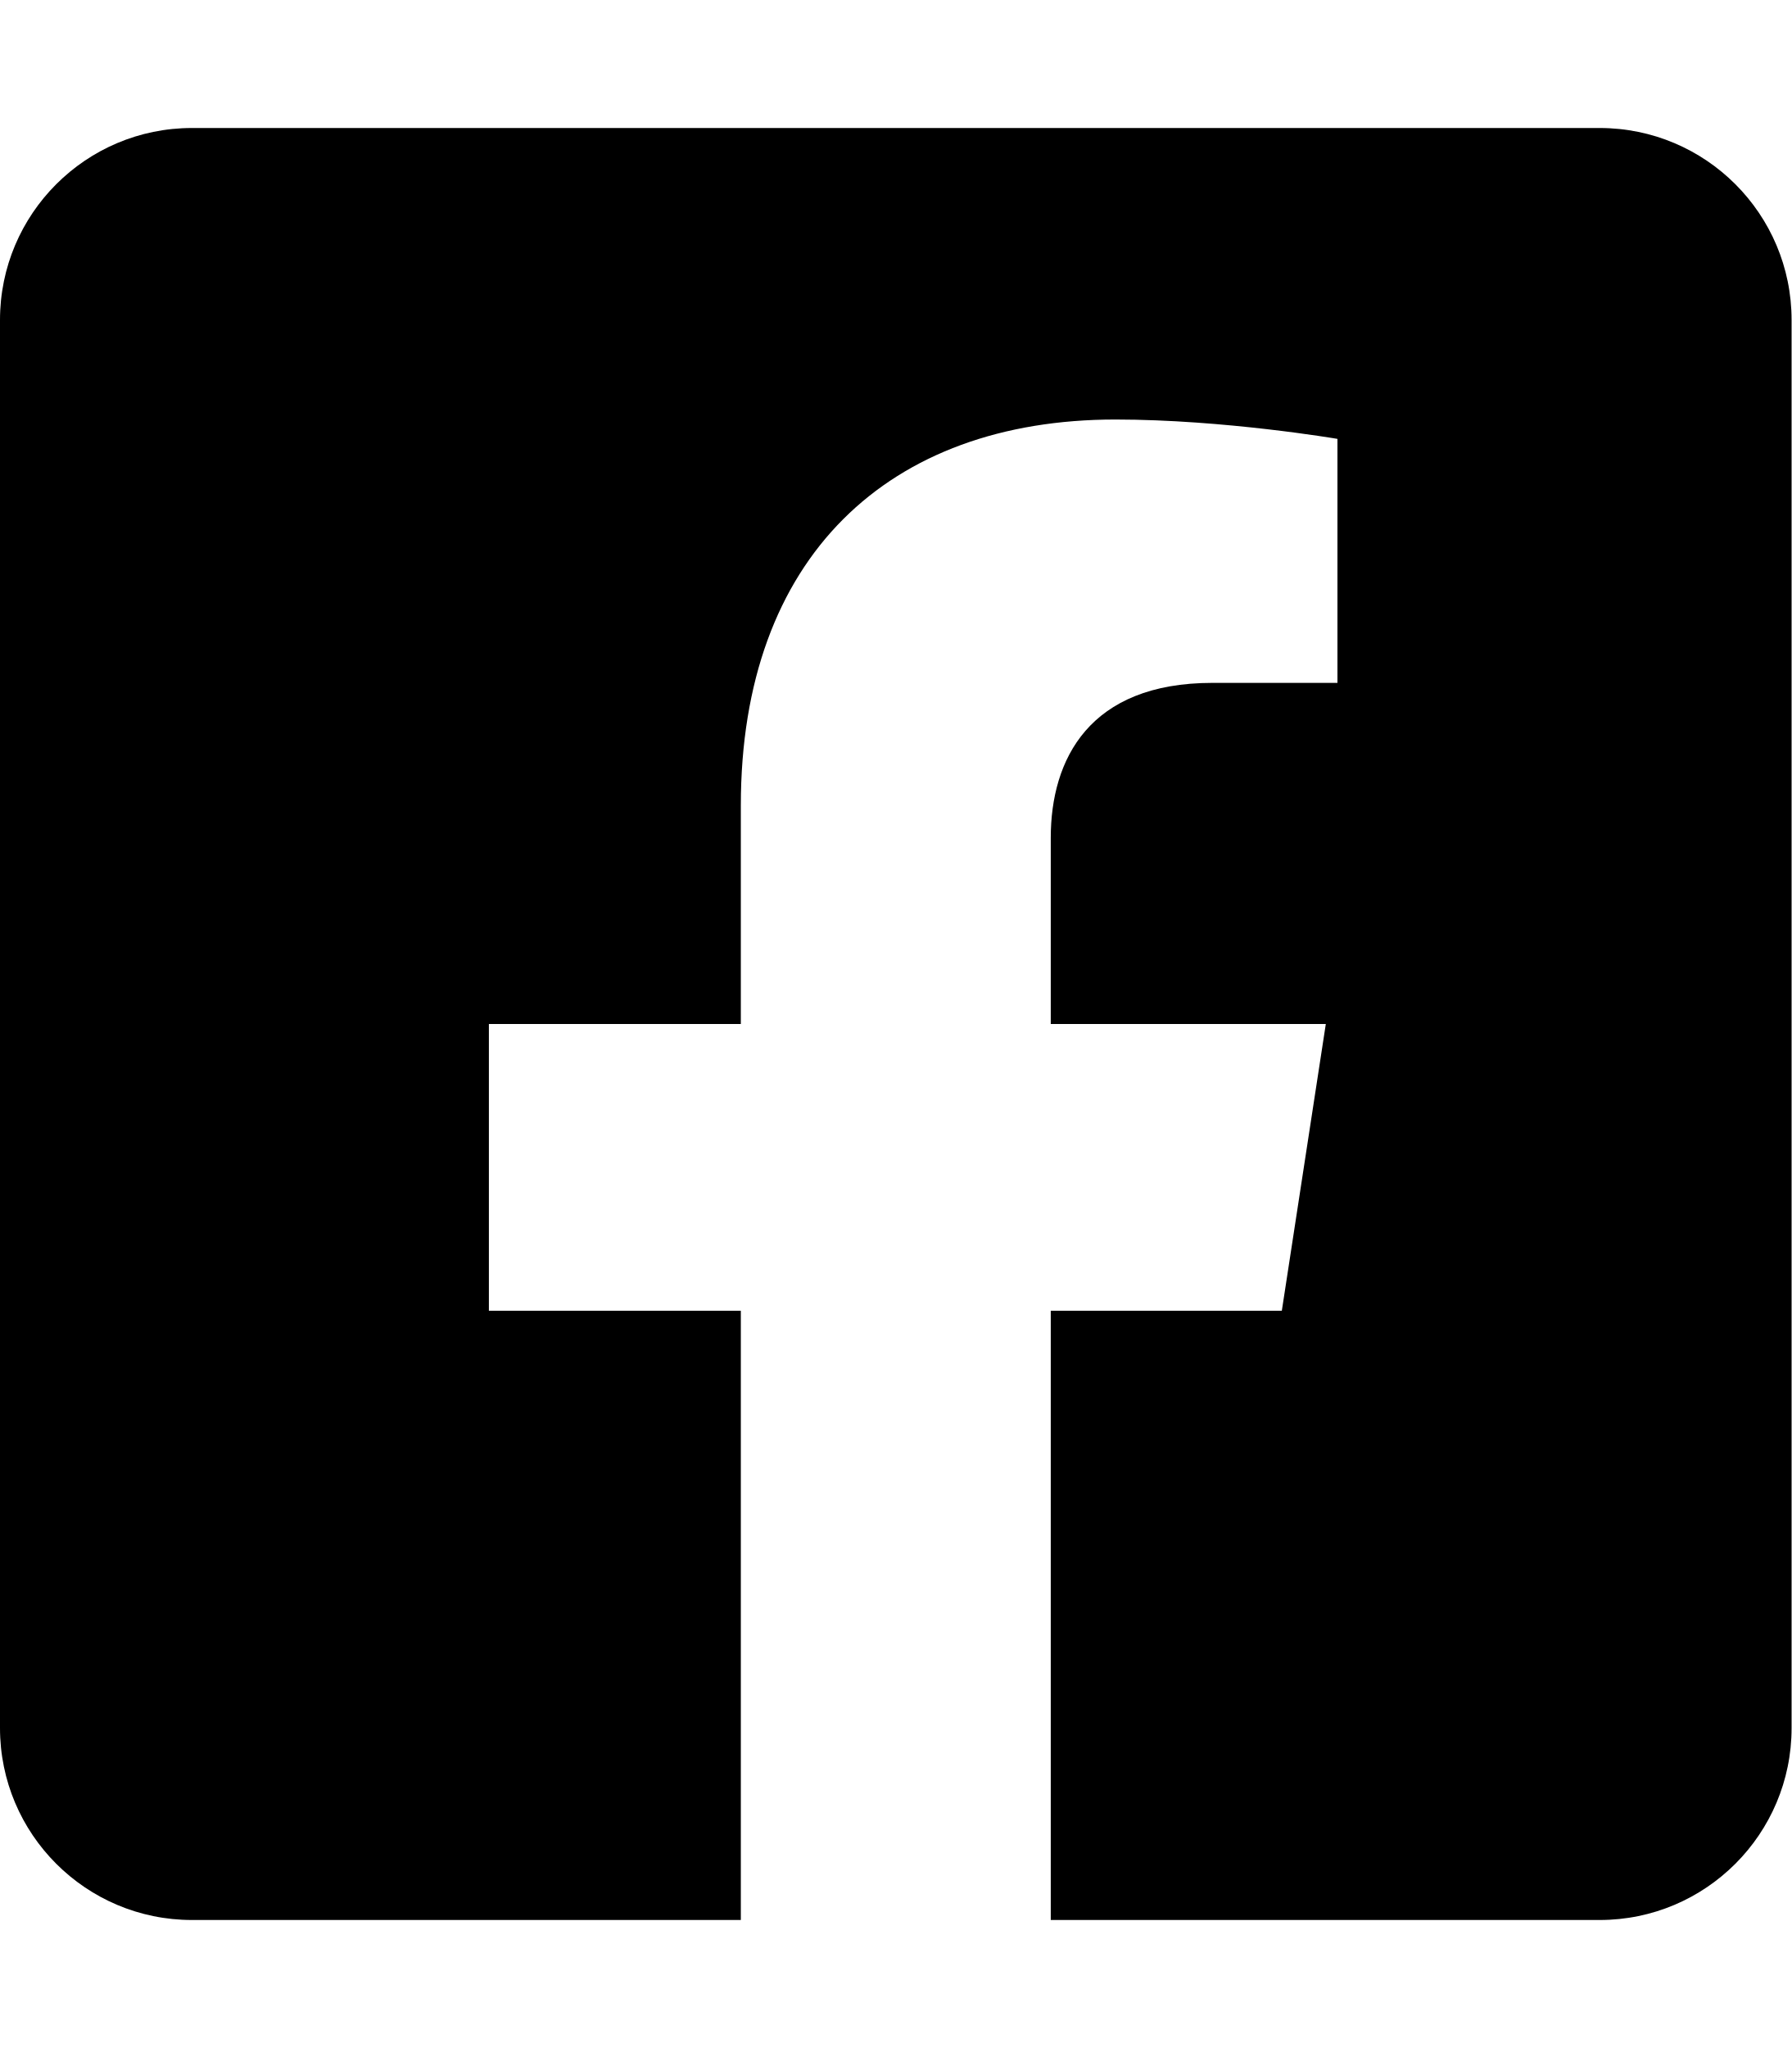
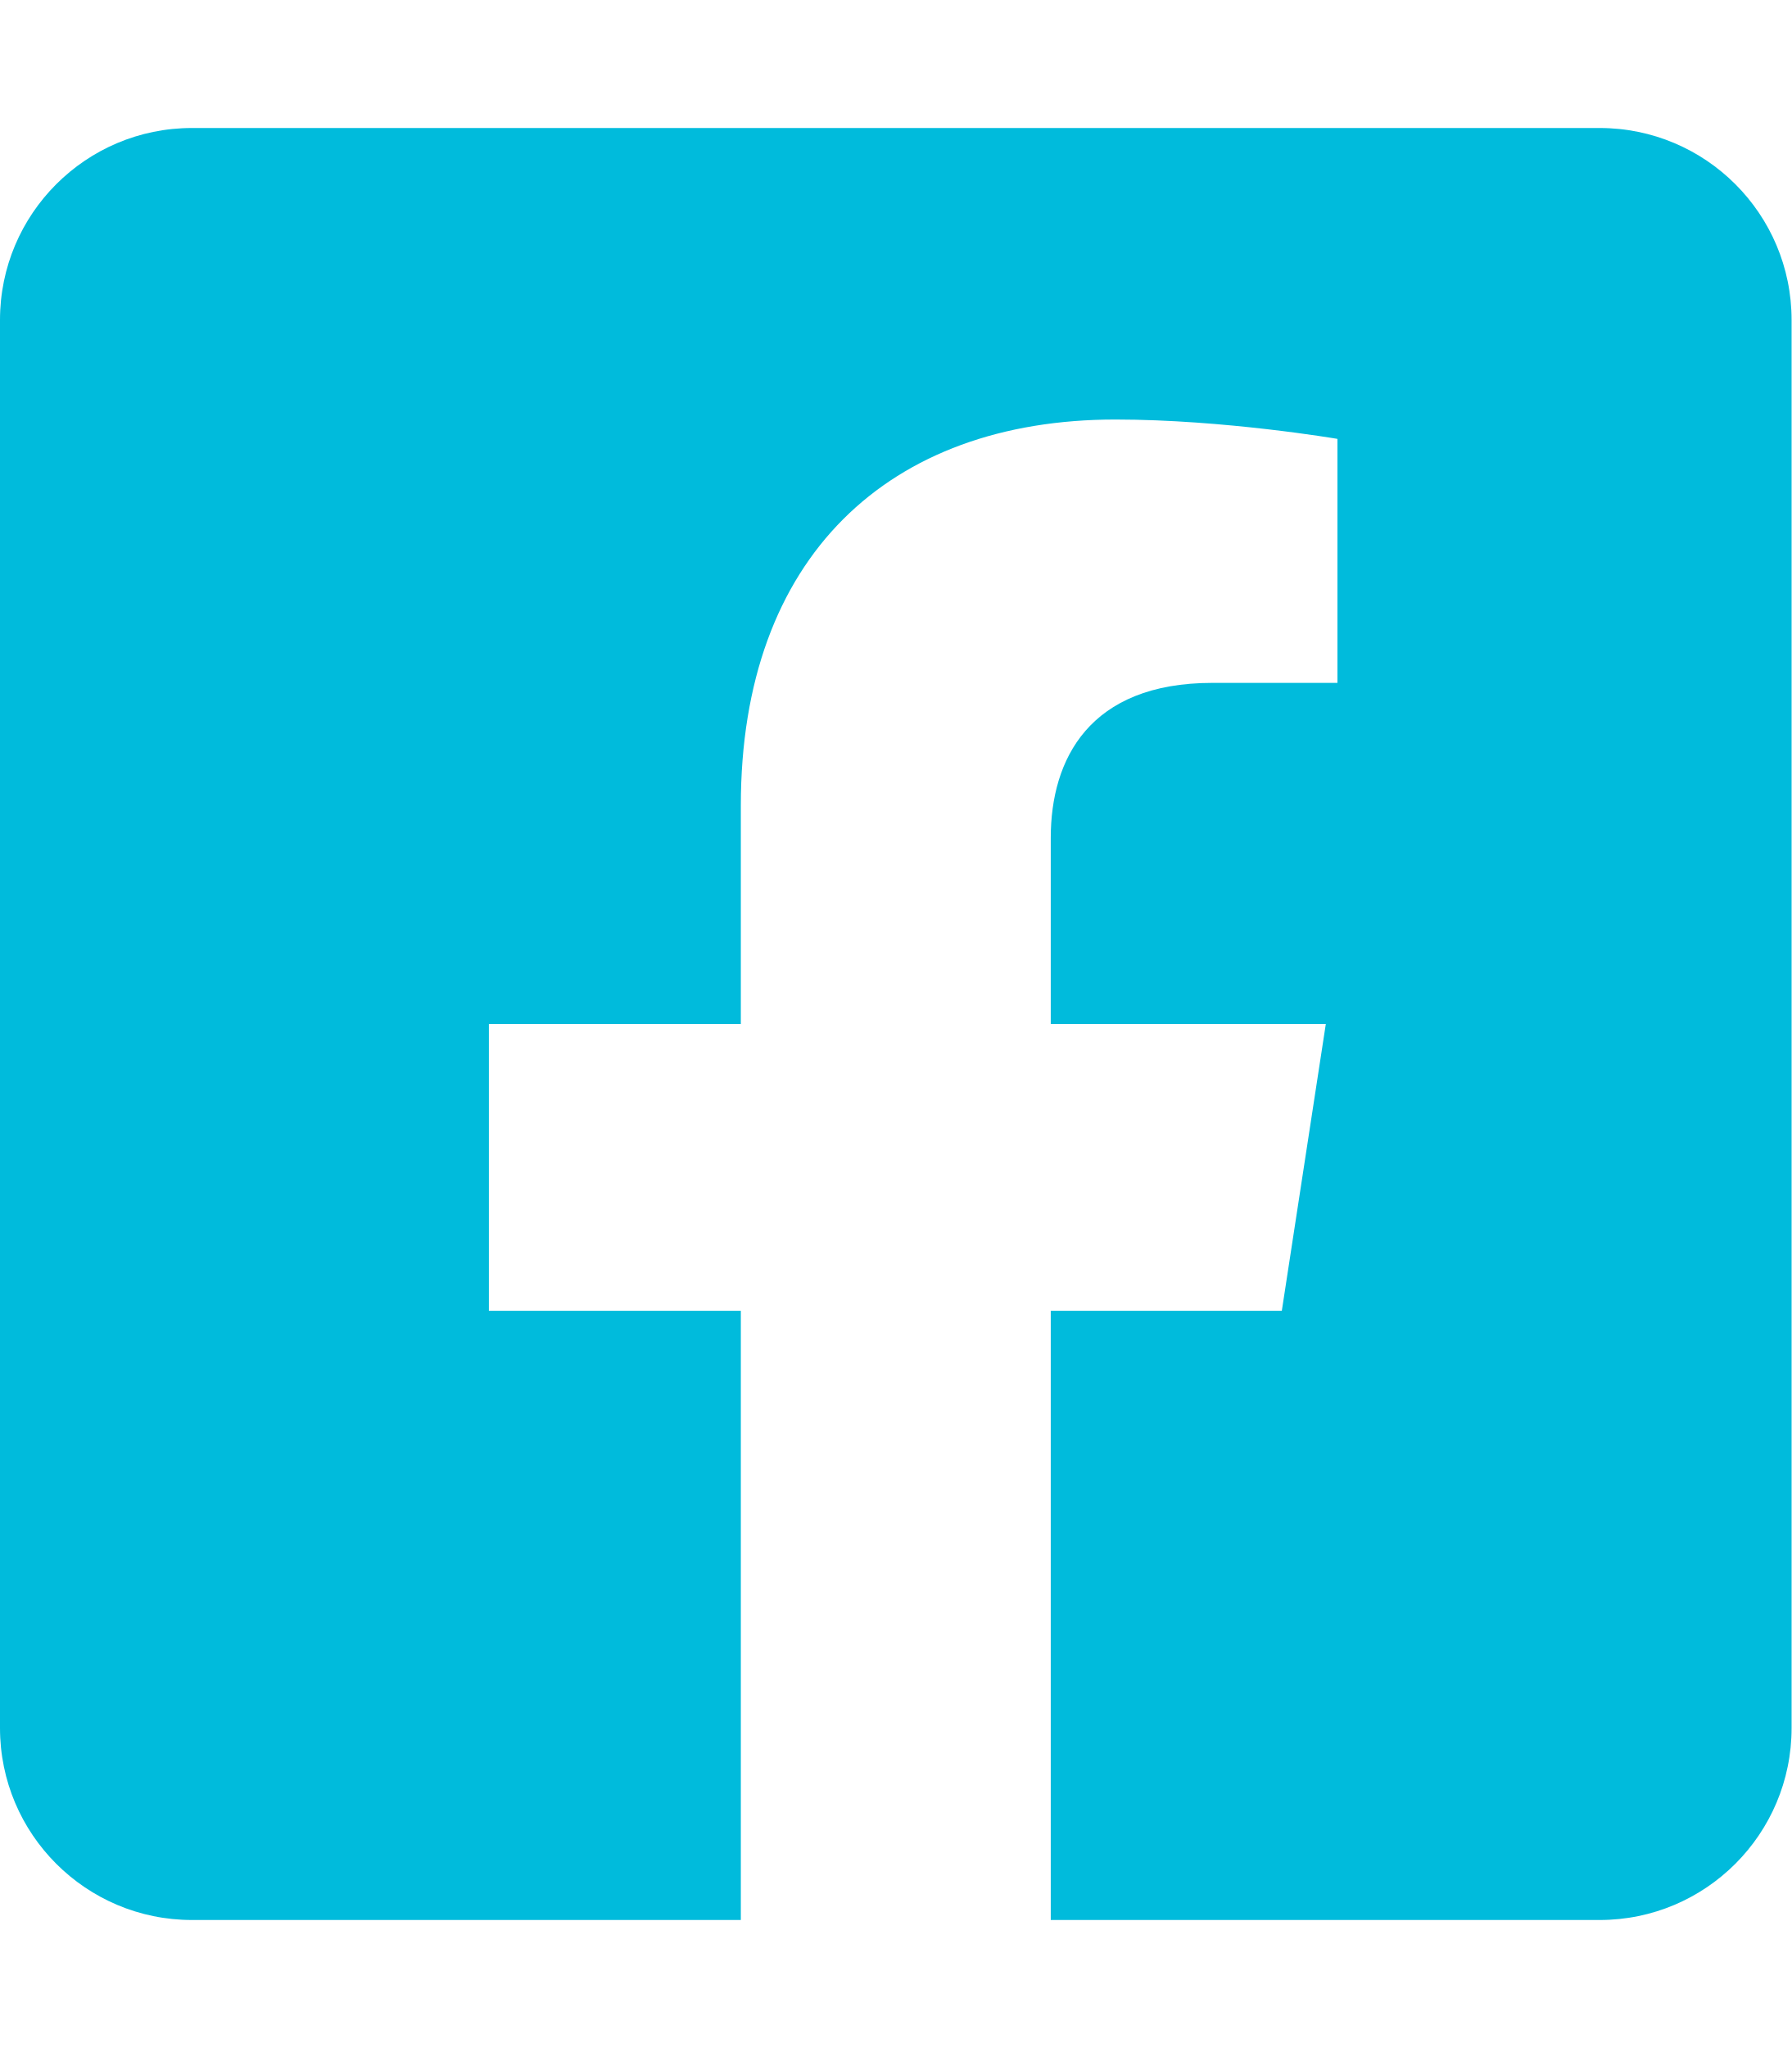
- <svg xmlns="http://www.w3.org/2000/svg" aria-hidden="true" focusable="false" data-prefix="fab" data-icon="facebook-square" class="svg-inline--fa fa-facebook-square fa-w-14" role="img" viewBox="0 0 448 512">
-   <path fill="currentColor" d="M400 32H48A48 48 0 0 0 0 80v352a48 48 0 0 0 48 48h137.25V327.69h-63V256h63v-54.64c0-62.15 37-96.48 93.67-96.48 27.14 0 55.52 4.84 55.52 4.84v61h-31.27c-30.81 0-40.42 19.12-40.42 38.73V256h68.78l-11 71.69h-57.78V480H400a48 48 0 0 0 48-48V80a48 48 0 0 0-48-48z" />
+ <svg xmlns="http://www.w3.org/2000/svg" aria-hidden="true" focusable="false" data-prefix="fab" data-icon="facebook-square" class="svg-inline--fa fa-facebook-square fa-w-14" role="img" viewBox="0 0 448 512" version="1.1" id="svg4">
+   <defs id="defs8" />
+   <path fill="currentColor" d="M400 32H48A48 48 0 0 0 0 80v352a48 48 0 0 0 48 48h137.25V327.69h-63V256h63v-54.64c0-62.15 37-96.48 93.67-96.48 27.14 0 55.52 4.84 55.52 4.84v61h-31.27c-30.81 0-40.42 19.12-40.42 38.73V256h68.78l-11 71.69h-57.78V480H400a48 48 0 0 0 48-48V80a48 48 0 0 0-48-48z" id="path2" style="fill:#00bbdc;fill-opacity:1" />
</svg>
